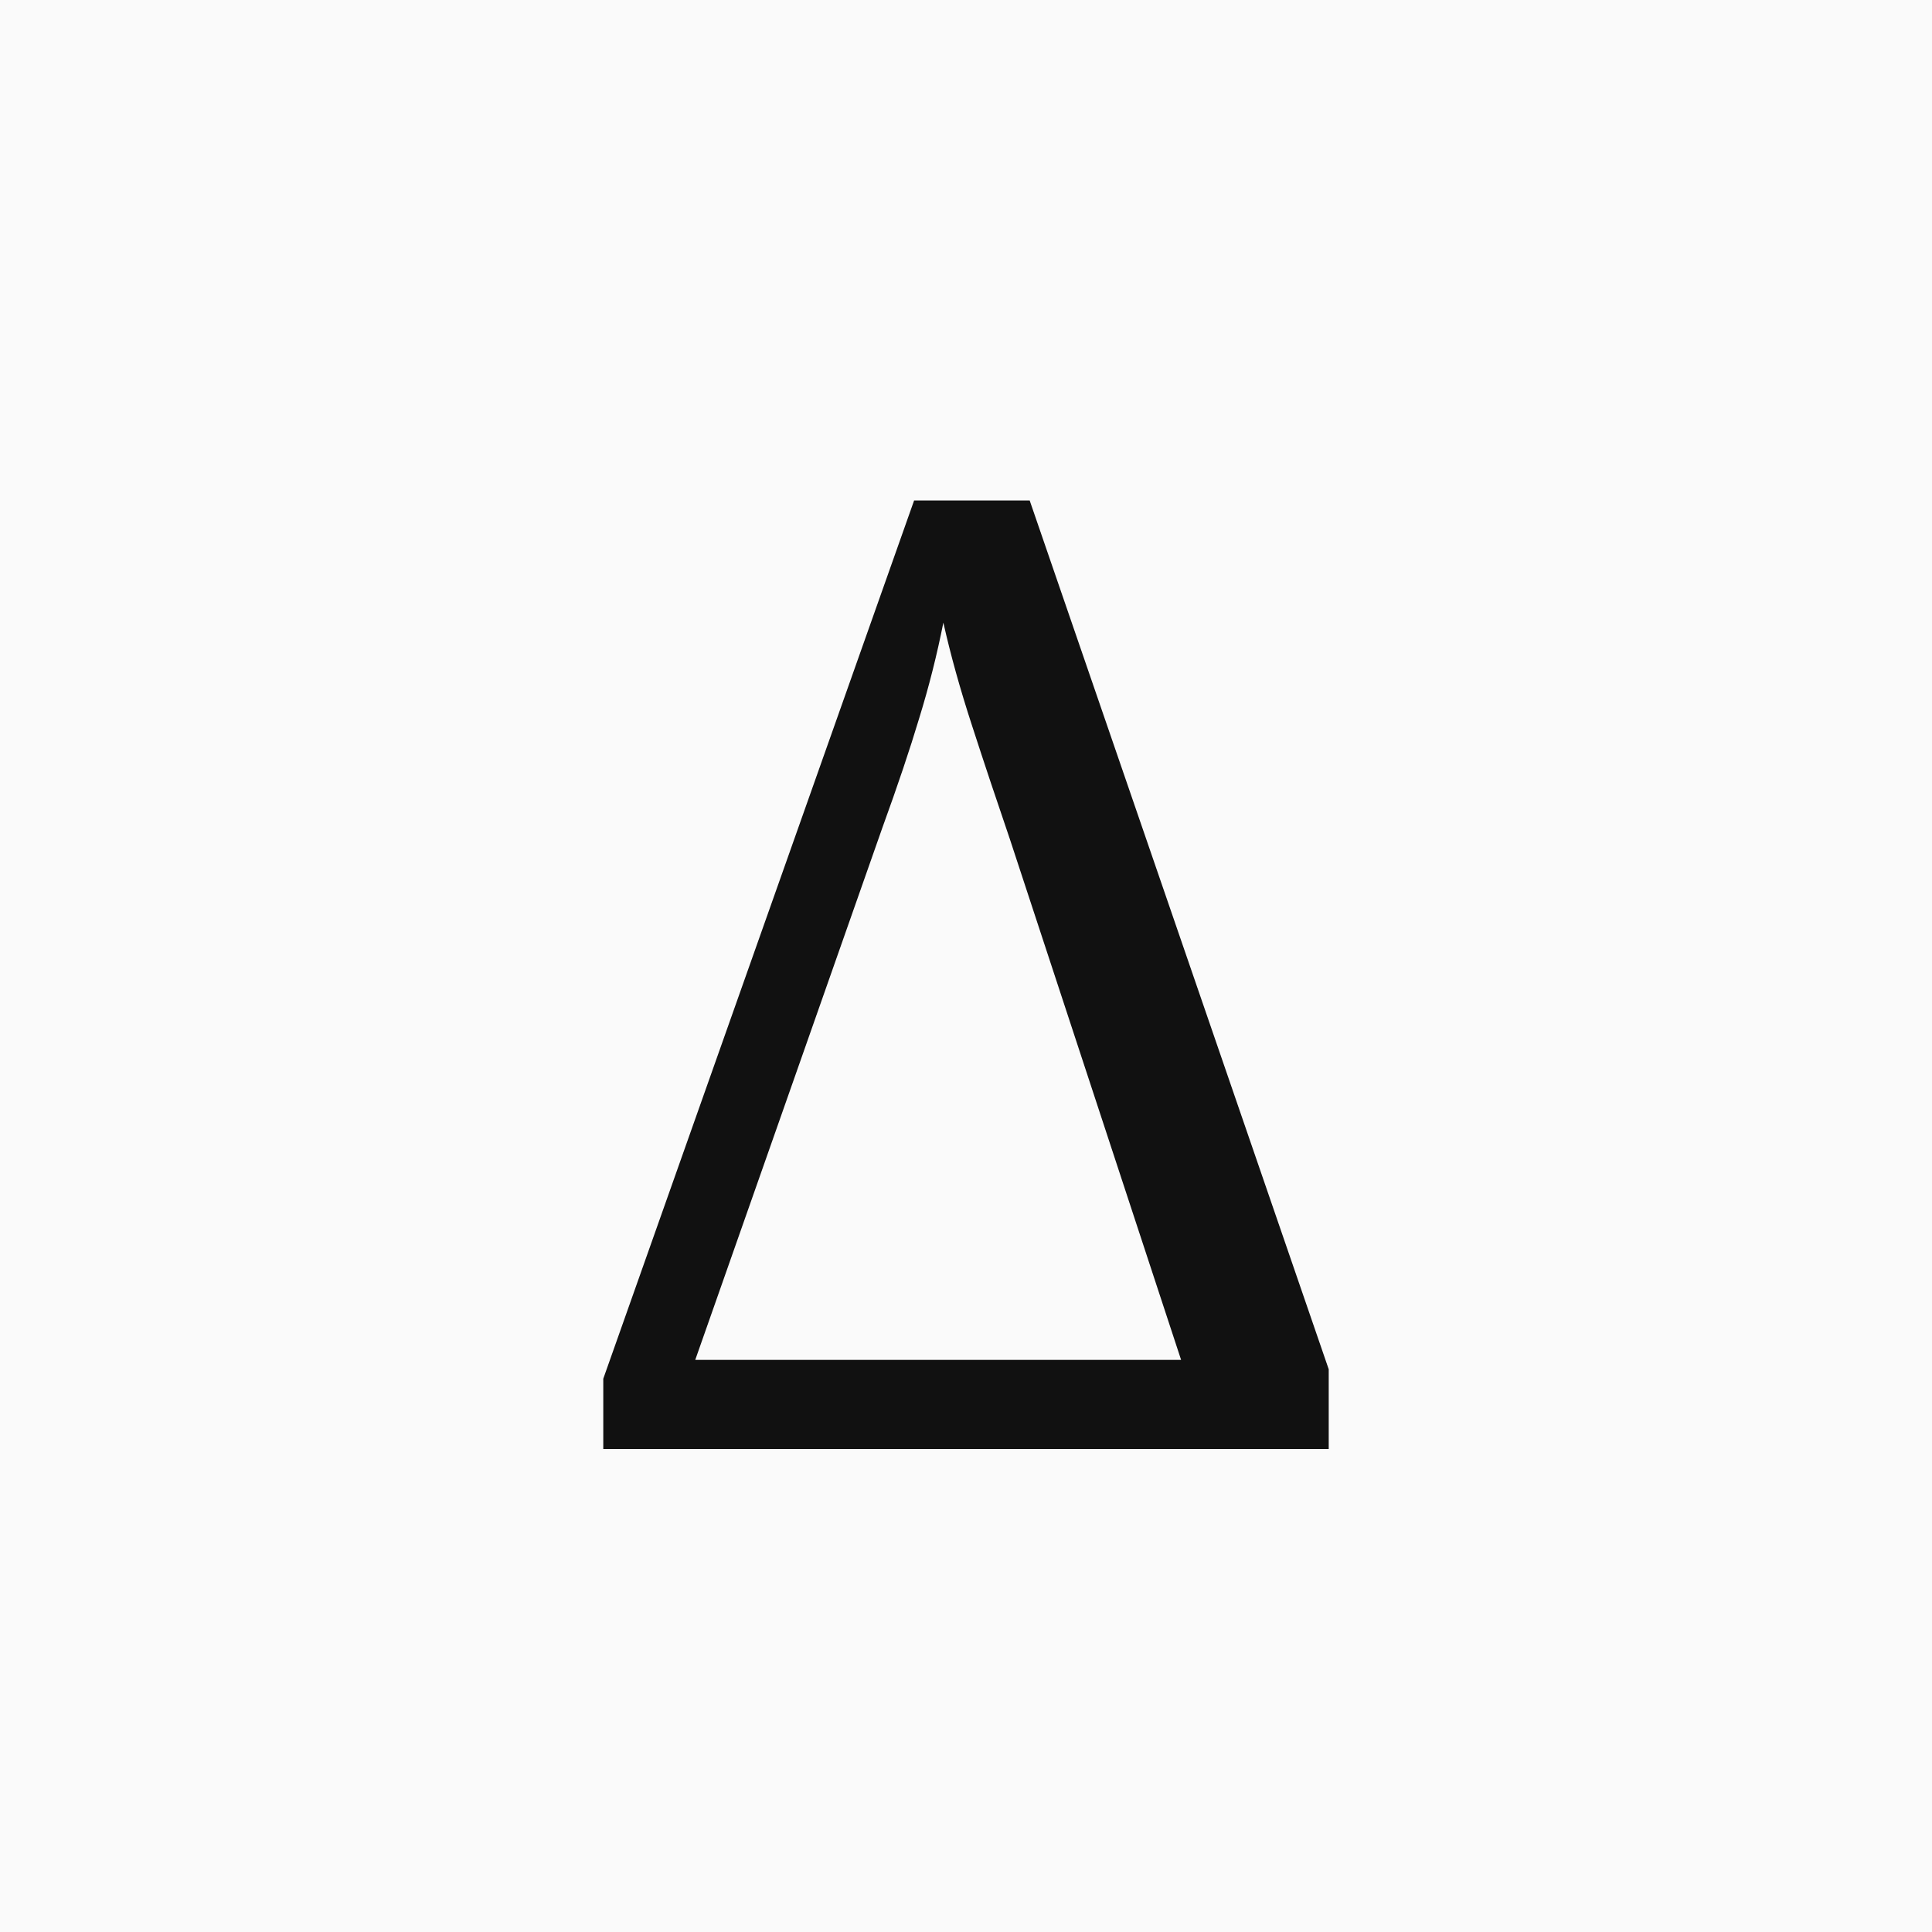
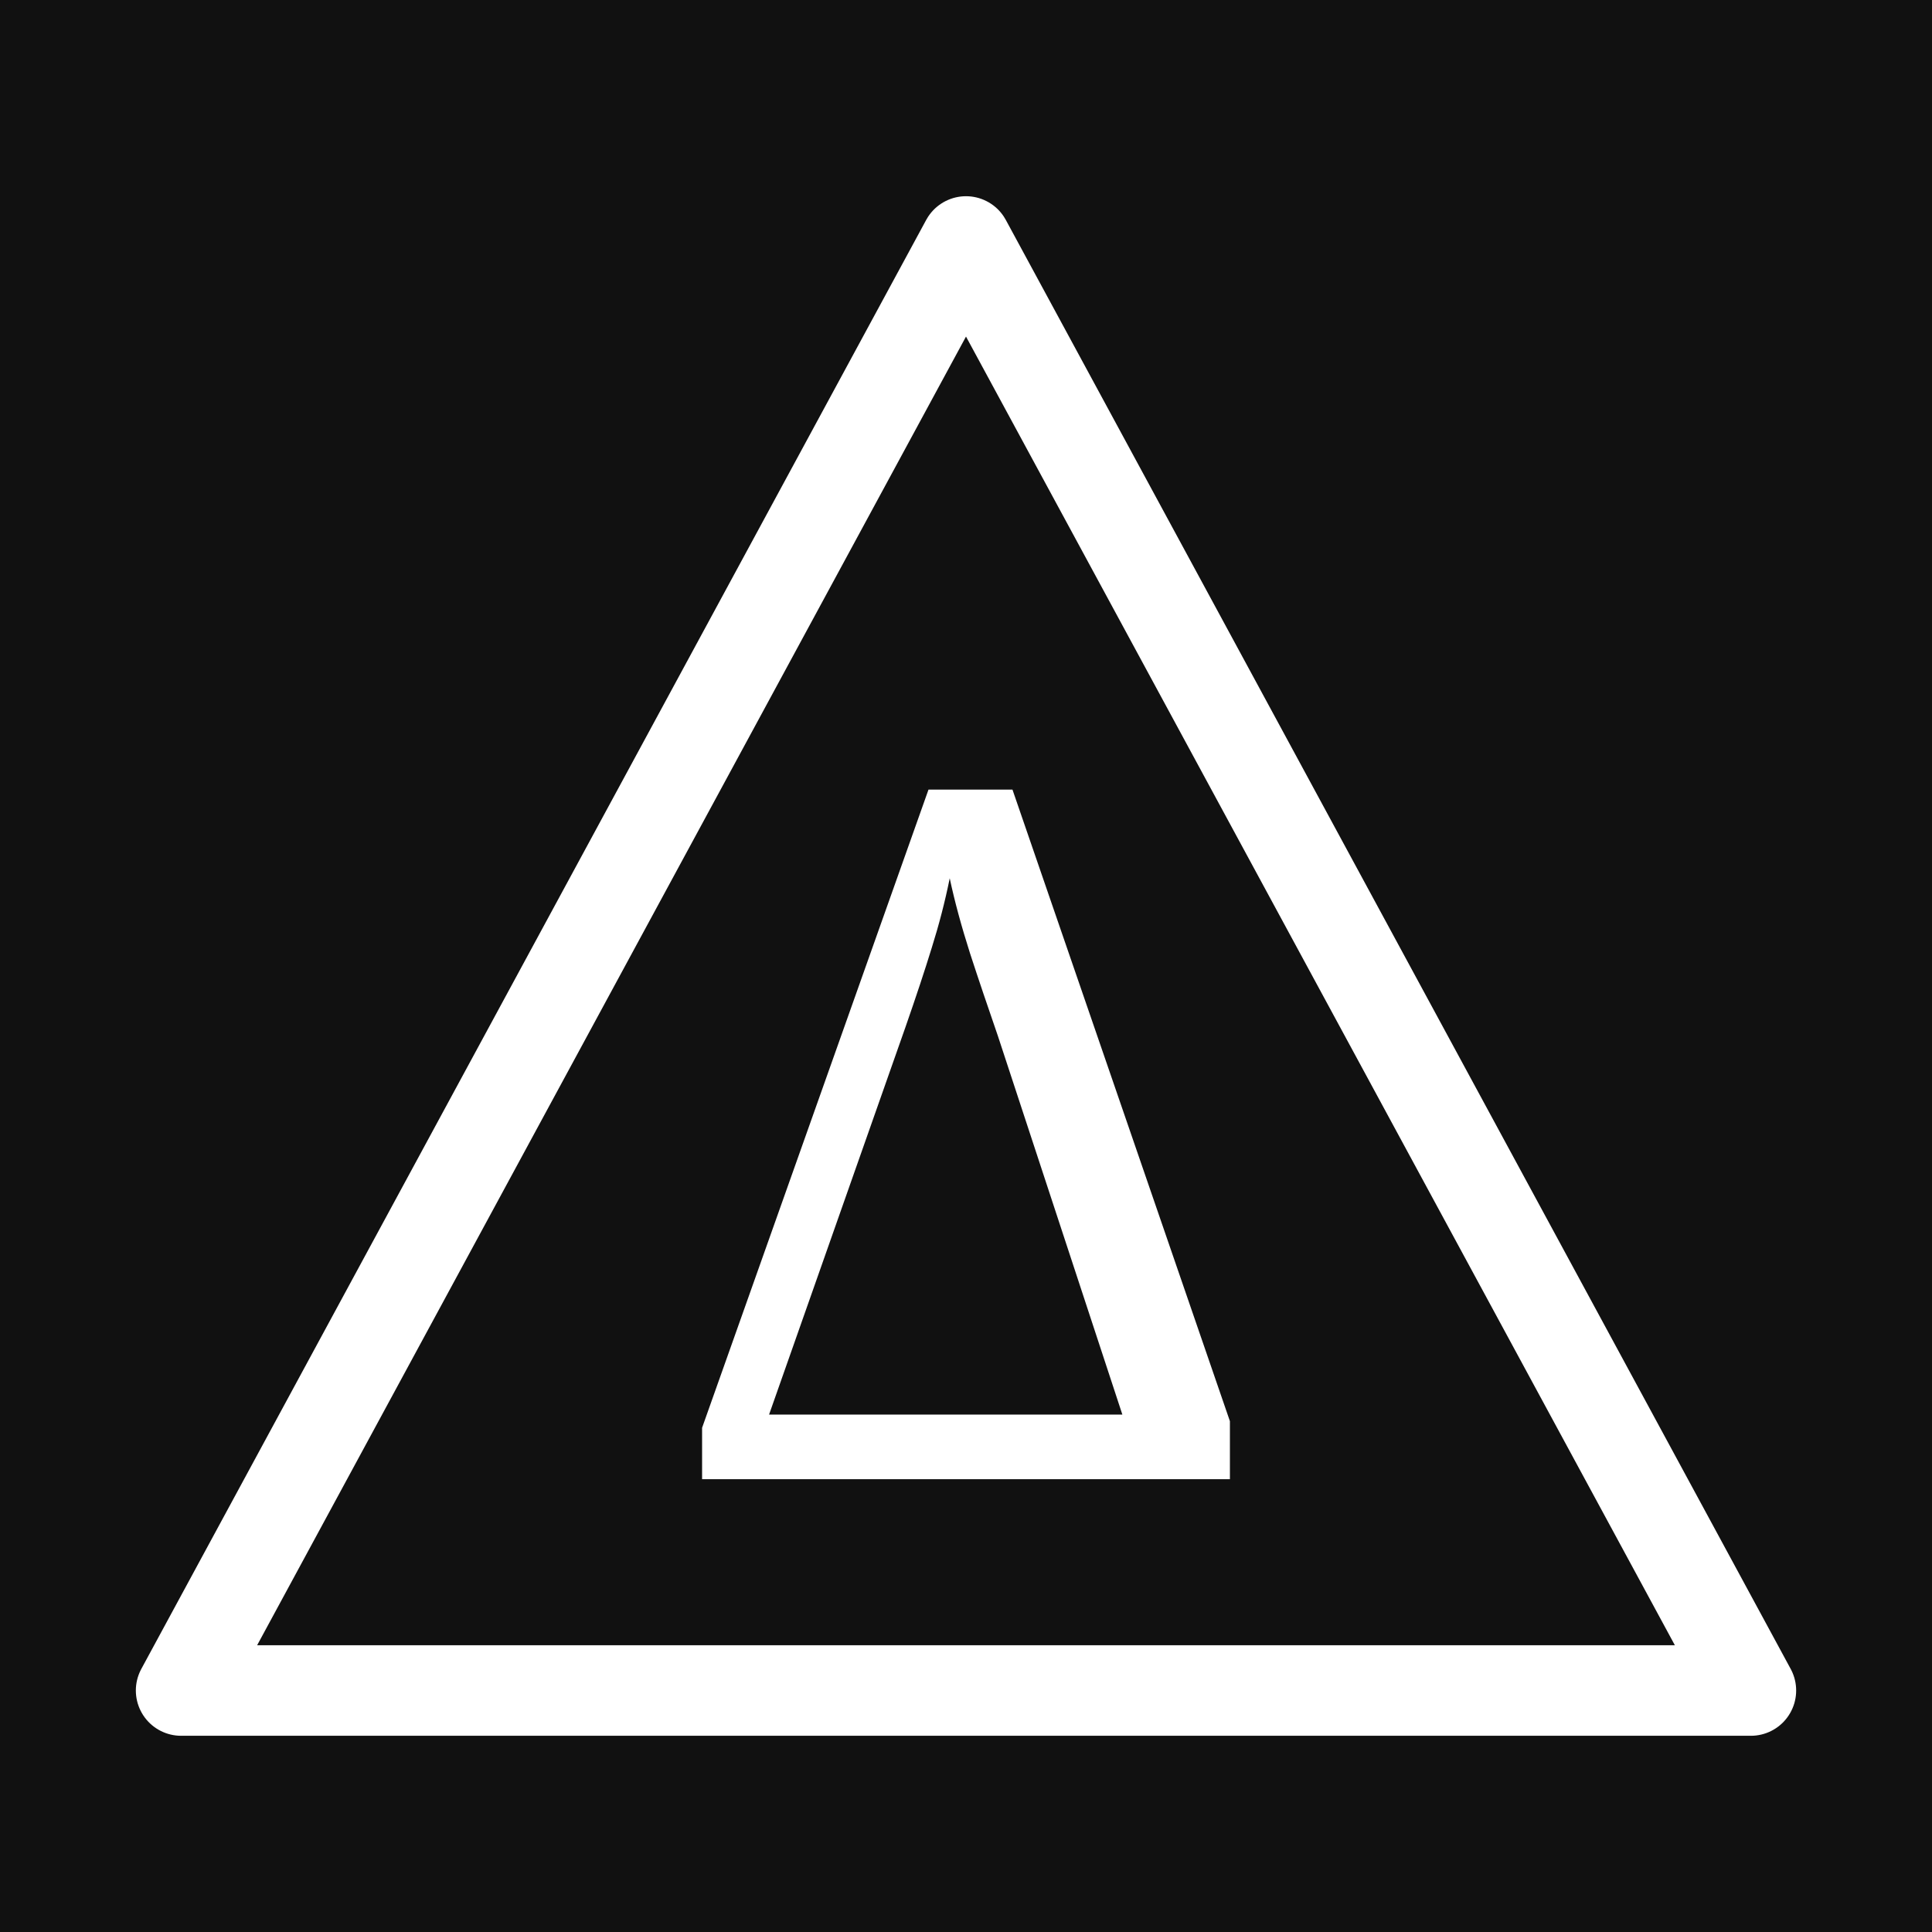
<svg xmlns="http://www.w3.org/2000/svg" viewBox="0 0 64 64">
-   <rect width="64" height="64" fill="#fafafa" />
-   <text x="32" y="48" font-family="Georgia, serif" font-size="44" font-weight="300" fill="#111" text-anchor="middle">Δ</text>
+   <rect width="64" height="64" fill="#111" />
+   <polygon points="32,8 58,56 6,56" fill="none" stroke="#fff" stroke-width="3" stroke-linejoin="round" />
+   <text x="32" y="49" font-family="Georgia, serif" font-size="32" font-weight="300" fill="#fff" text-anchor="middle">Δ</text>
</svg>
